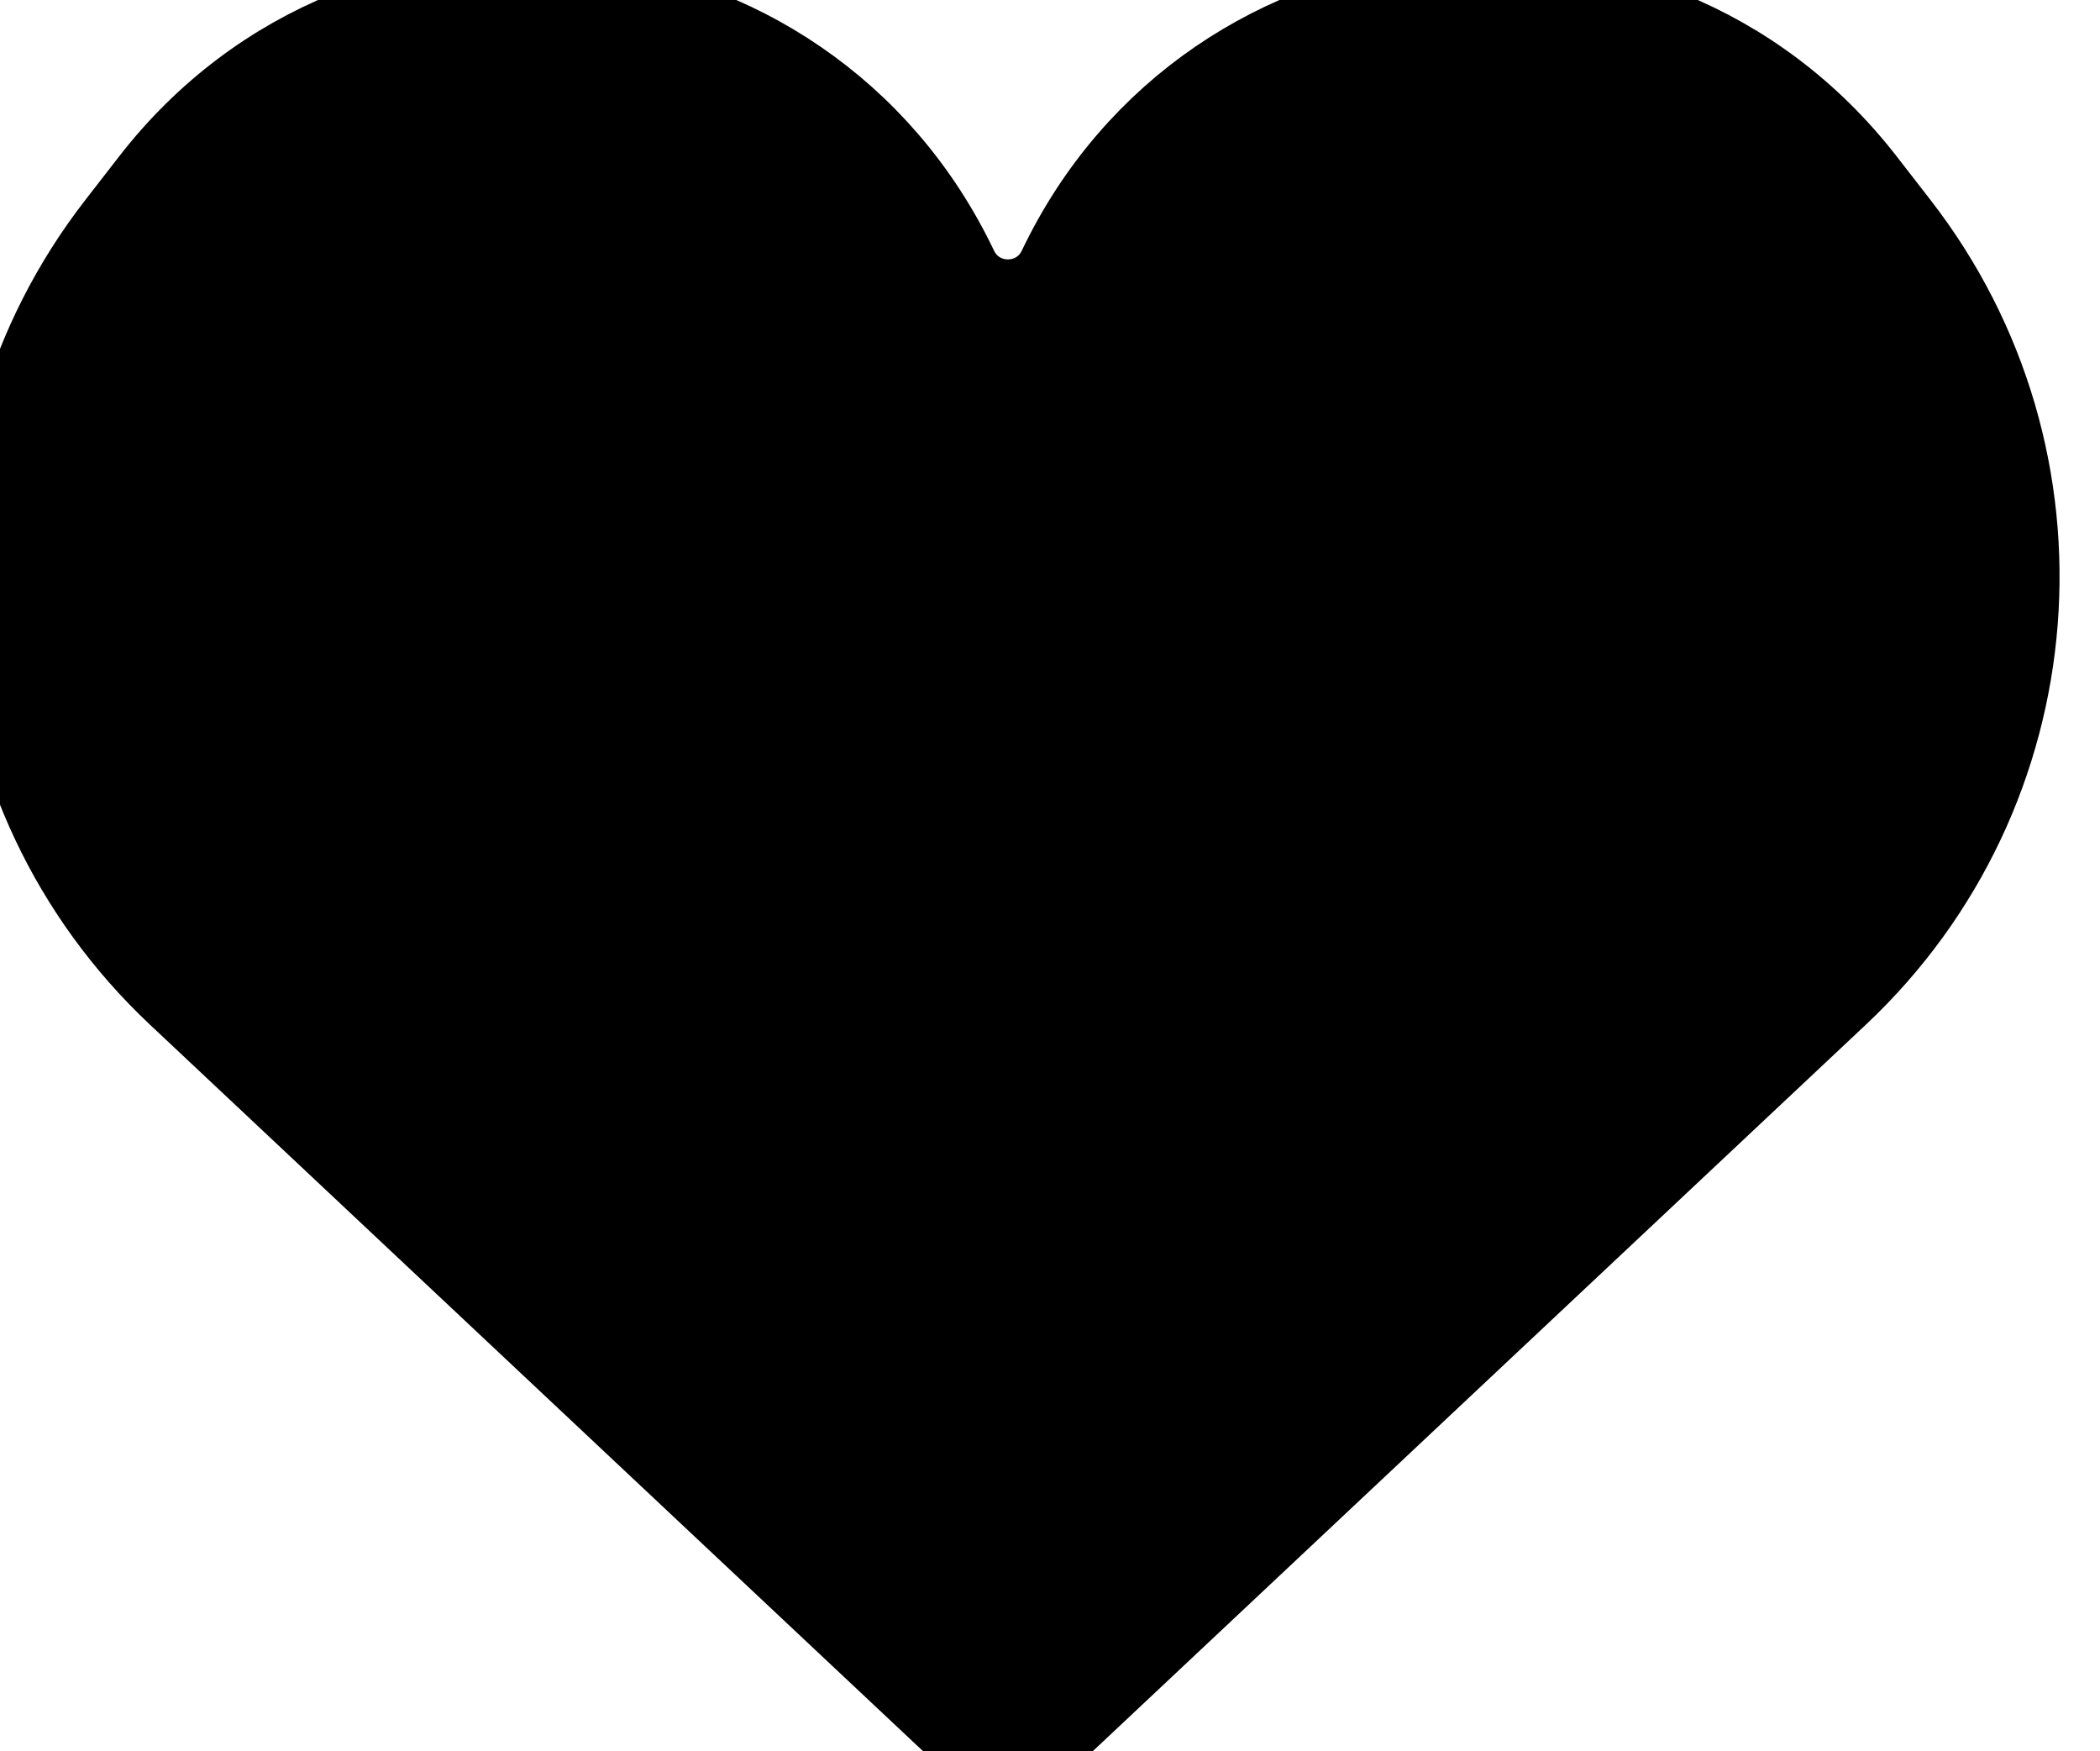
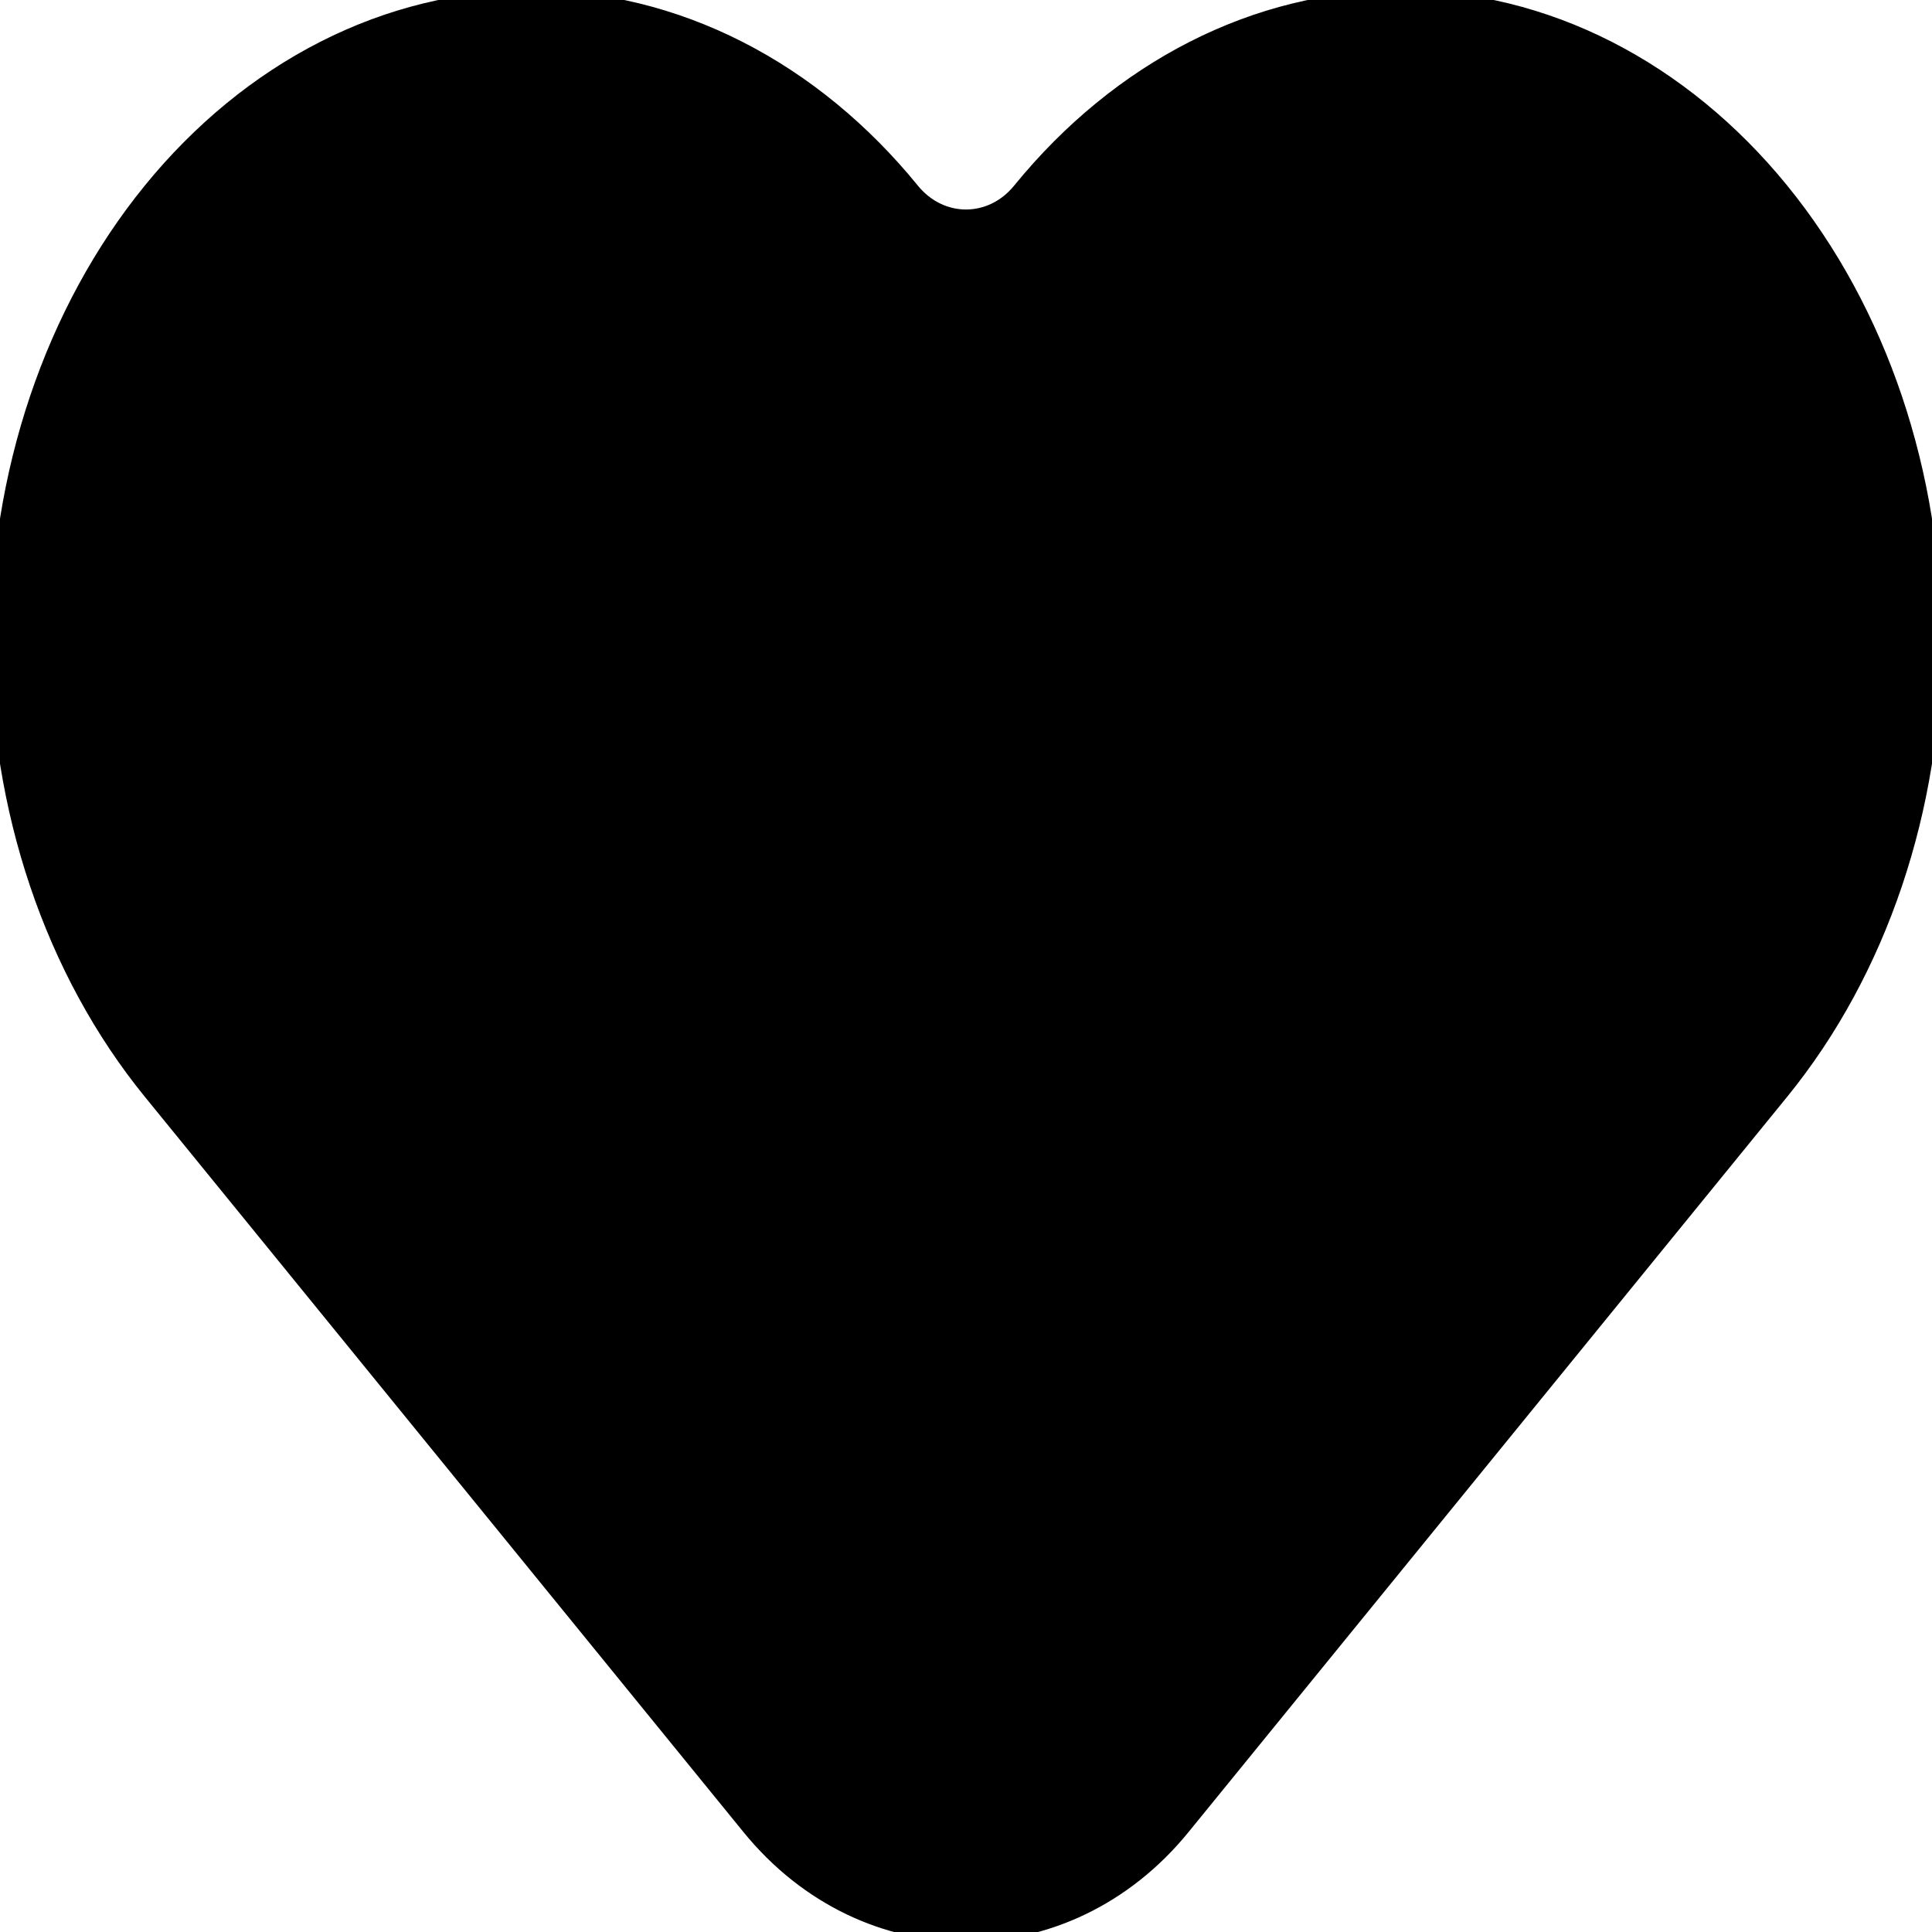
- <svg xmlns="http://www.w3.org/2000/svg" viewBox="0 0 24 20" fill="currentColor" stroke="currentColor">
-   <path d="M2.057 11.344L10.771 19.531C11.071 19.812 11.221 19.953 11.398 19.988C11.478 20.004 11.56 20.004 11.64 19.988C11.817 19.953 11.967 19.812 12.267 19.531L20.981 11.344C23.433 9.041 23.731 5.251 21.669 2.593L21.281 2.093C18.814 -1.086 13.862 -0.553 12.129 3.079C11.884 3.592 11.154 3.592 10.909 3.079C9.176 -0.553 4.224 -1.086 1.757 2.093L1.369 2.593C-0.693 5.251 -0.395 9.041 2.057 11.344Z" />
+ <svg xmlns="http://www.w3.org/2000/svg" viewBox="0 0 100 100" fill="currentColor" stroke="currentColor">
+   <path fill-rule="evenodd" clip-rule="evenodd" d="M16.806 2.608C20.179 0.893 23.814 0 27.5 0C31.186 0 34.821 0.893 38.194 2.608C41.565 4.323 44.593 6.819 47.12 9.923C48.661 11.817 51.339 11.817 52.88 9.923C57.989 3.648 65.034 5.55779e-05 72.5 5.55779e-05C79.966 5.55779e-05 87.01 3.648 92.12 9.923C97.213 16.18 100 24.556 100 33.186C100 41.817 97.213 50.193 92.12 56.449L61.129 94.514C55.173 101.829 44.827 101.829 38.871 94.514L7.881 56.449C5.354 53.346 3.374 49.692 2.03 45.708C0.687 41.724 0 37.471 0 33.186C0 28.902 0.687 24.648 2.03 20.664C3.374 16.68 5.354 13.026 7.881 9.923C10.408 6.819 13.436 4.323 16.806 2.608Z" />
</svg>
